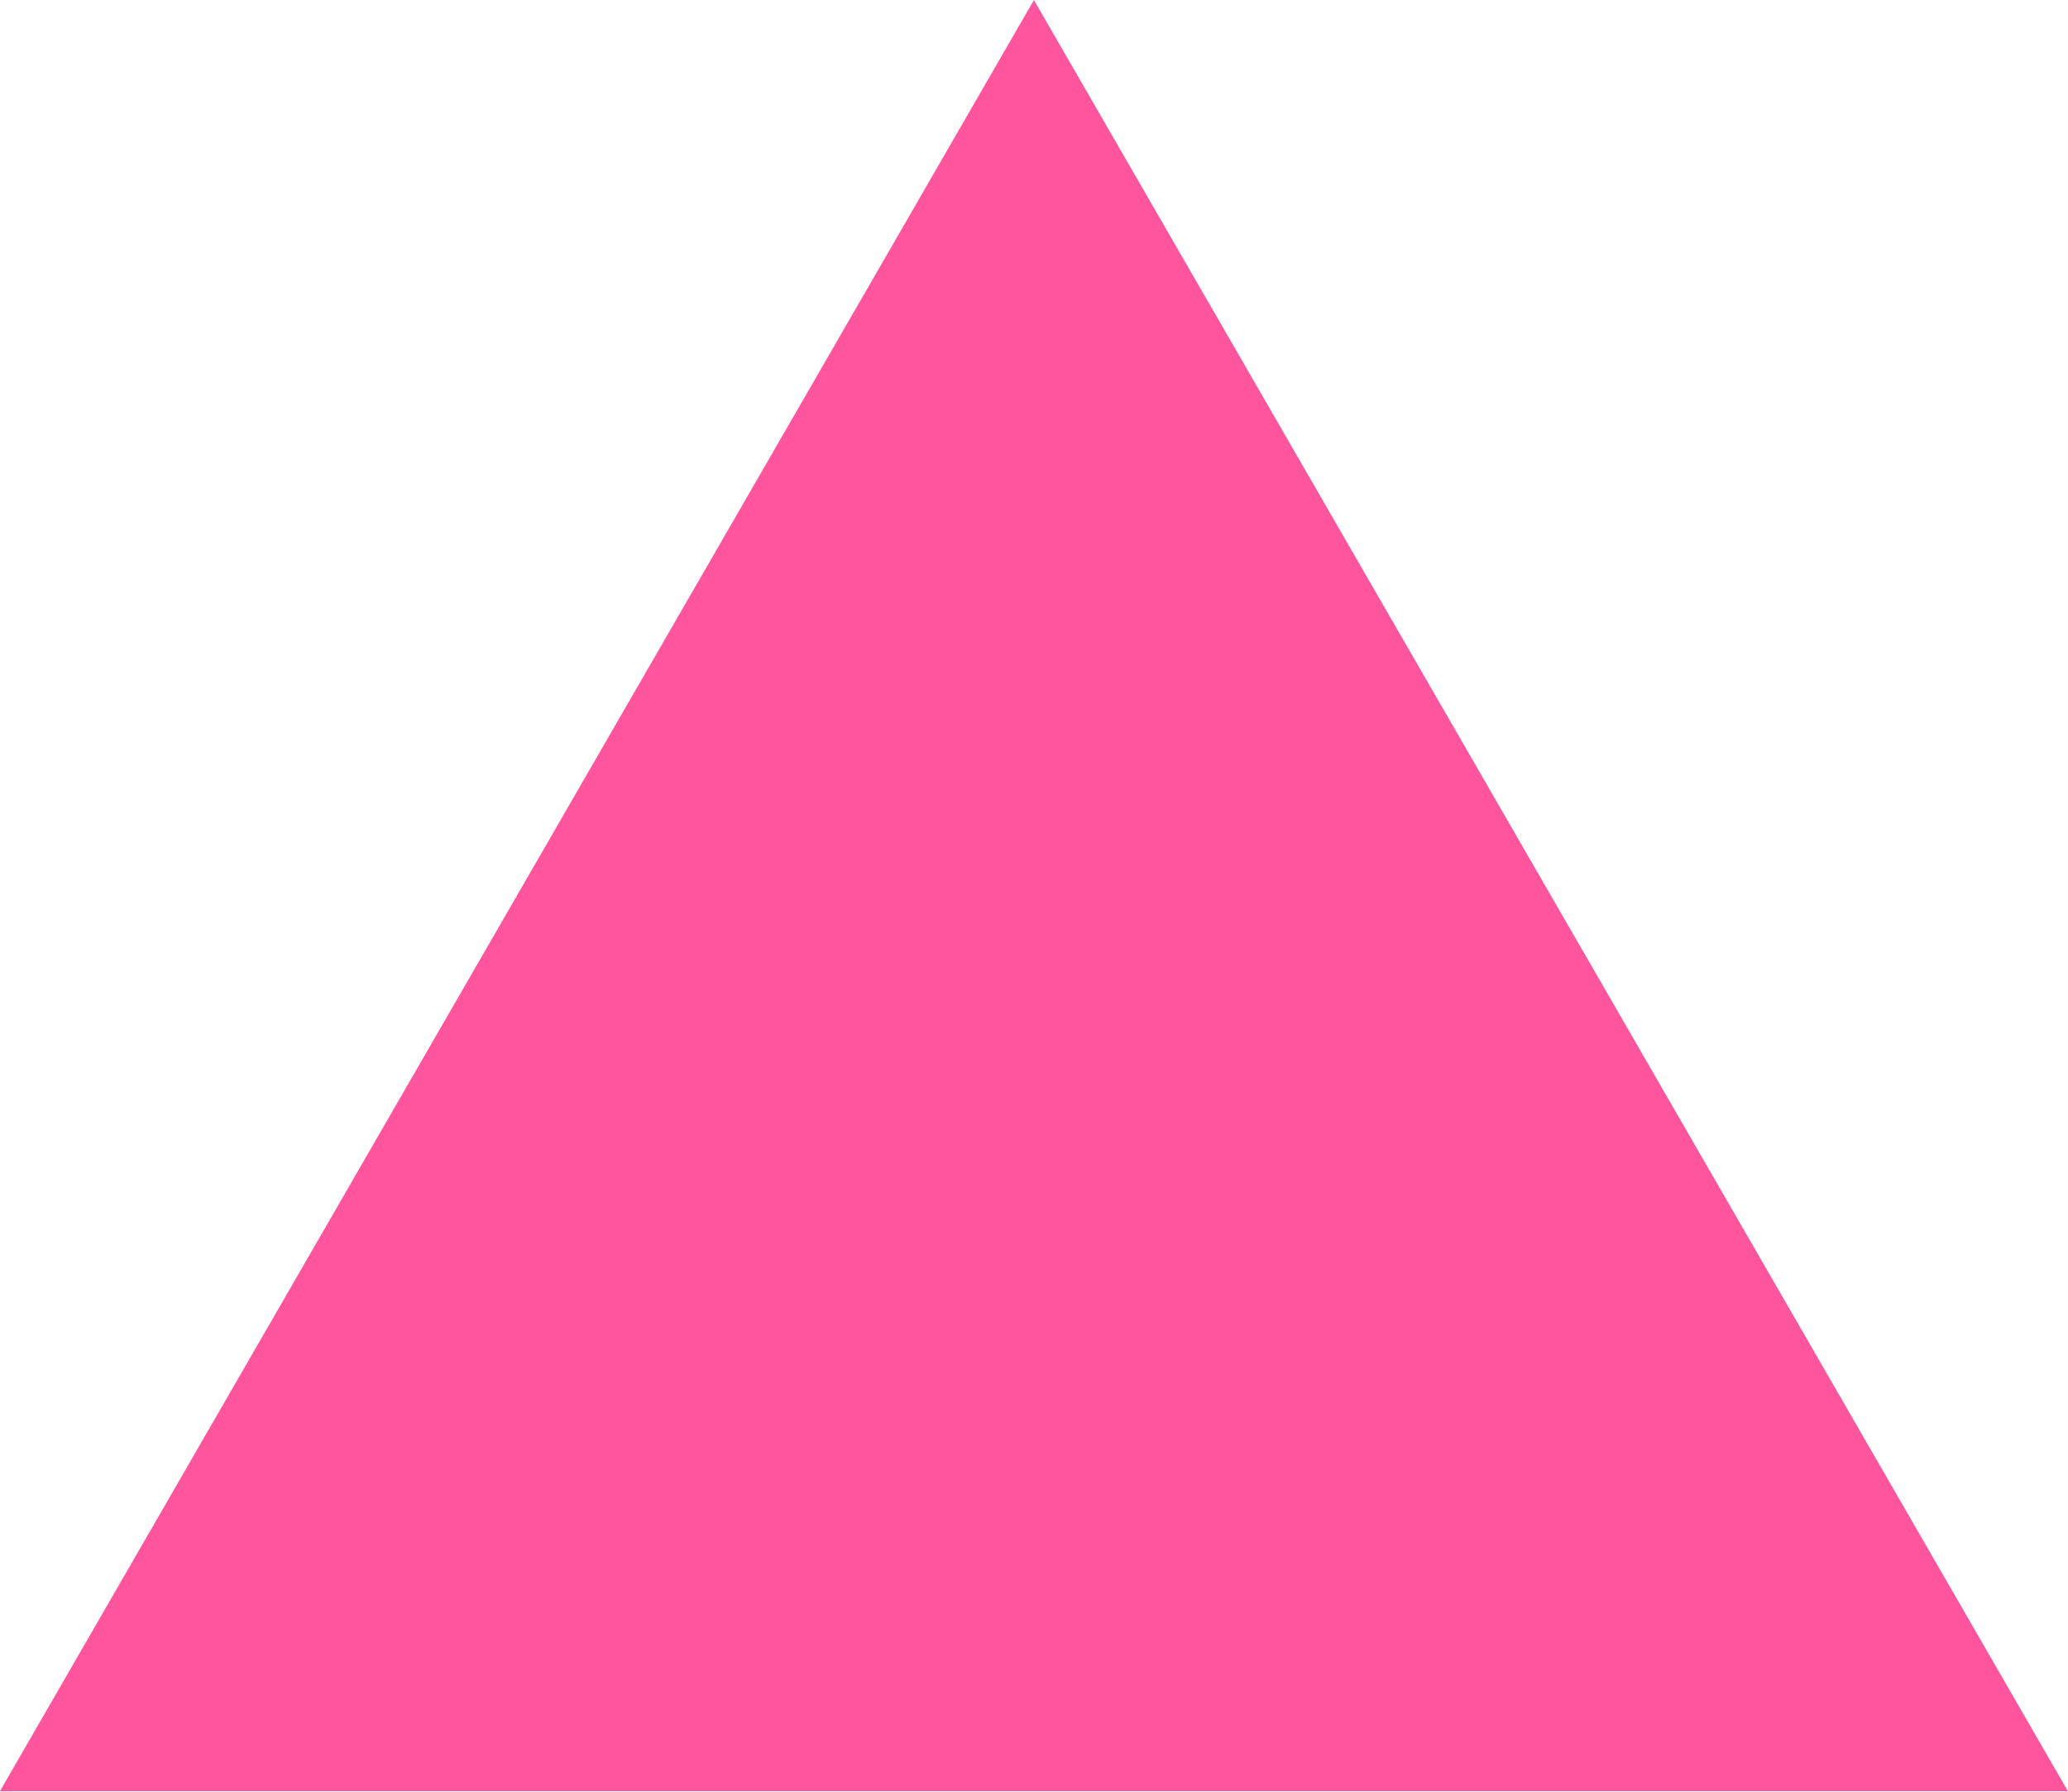
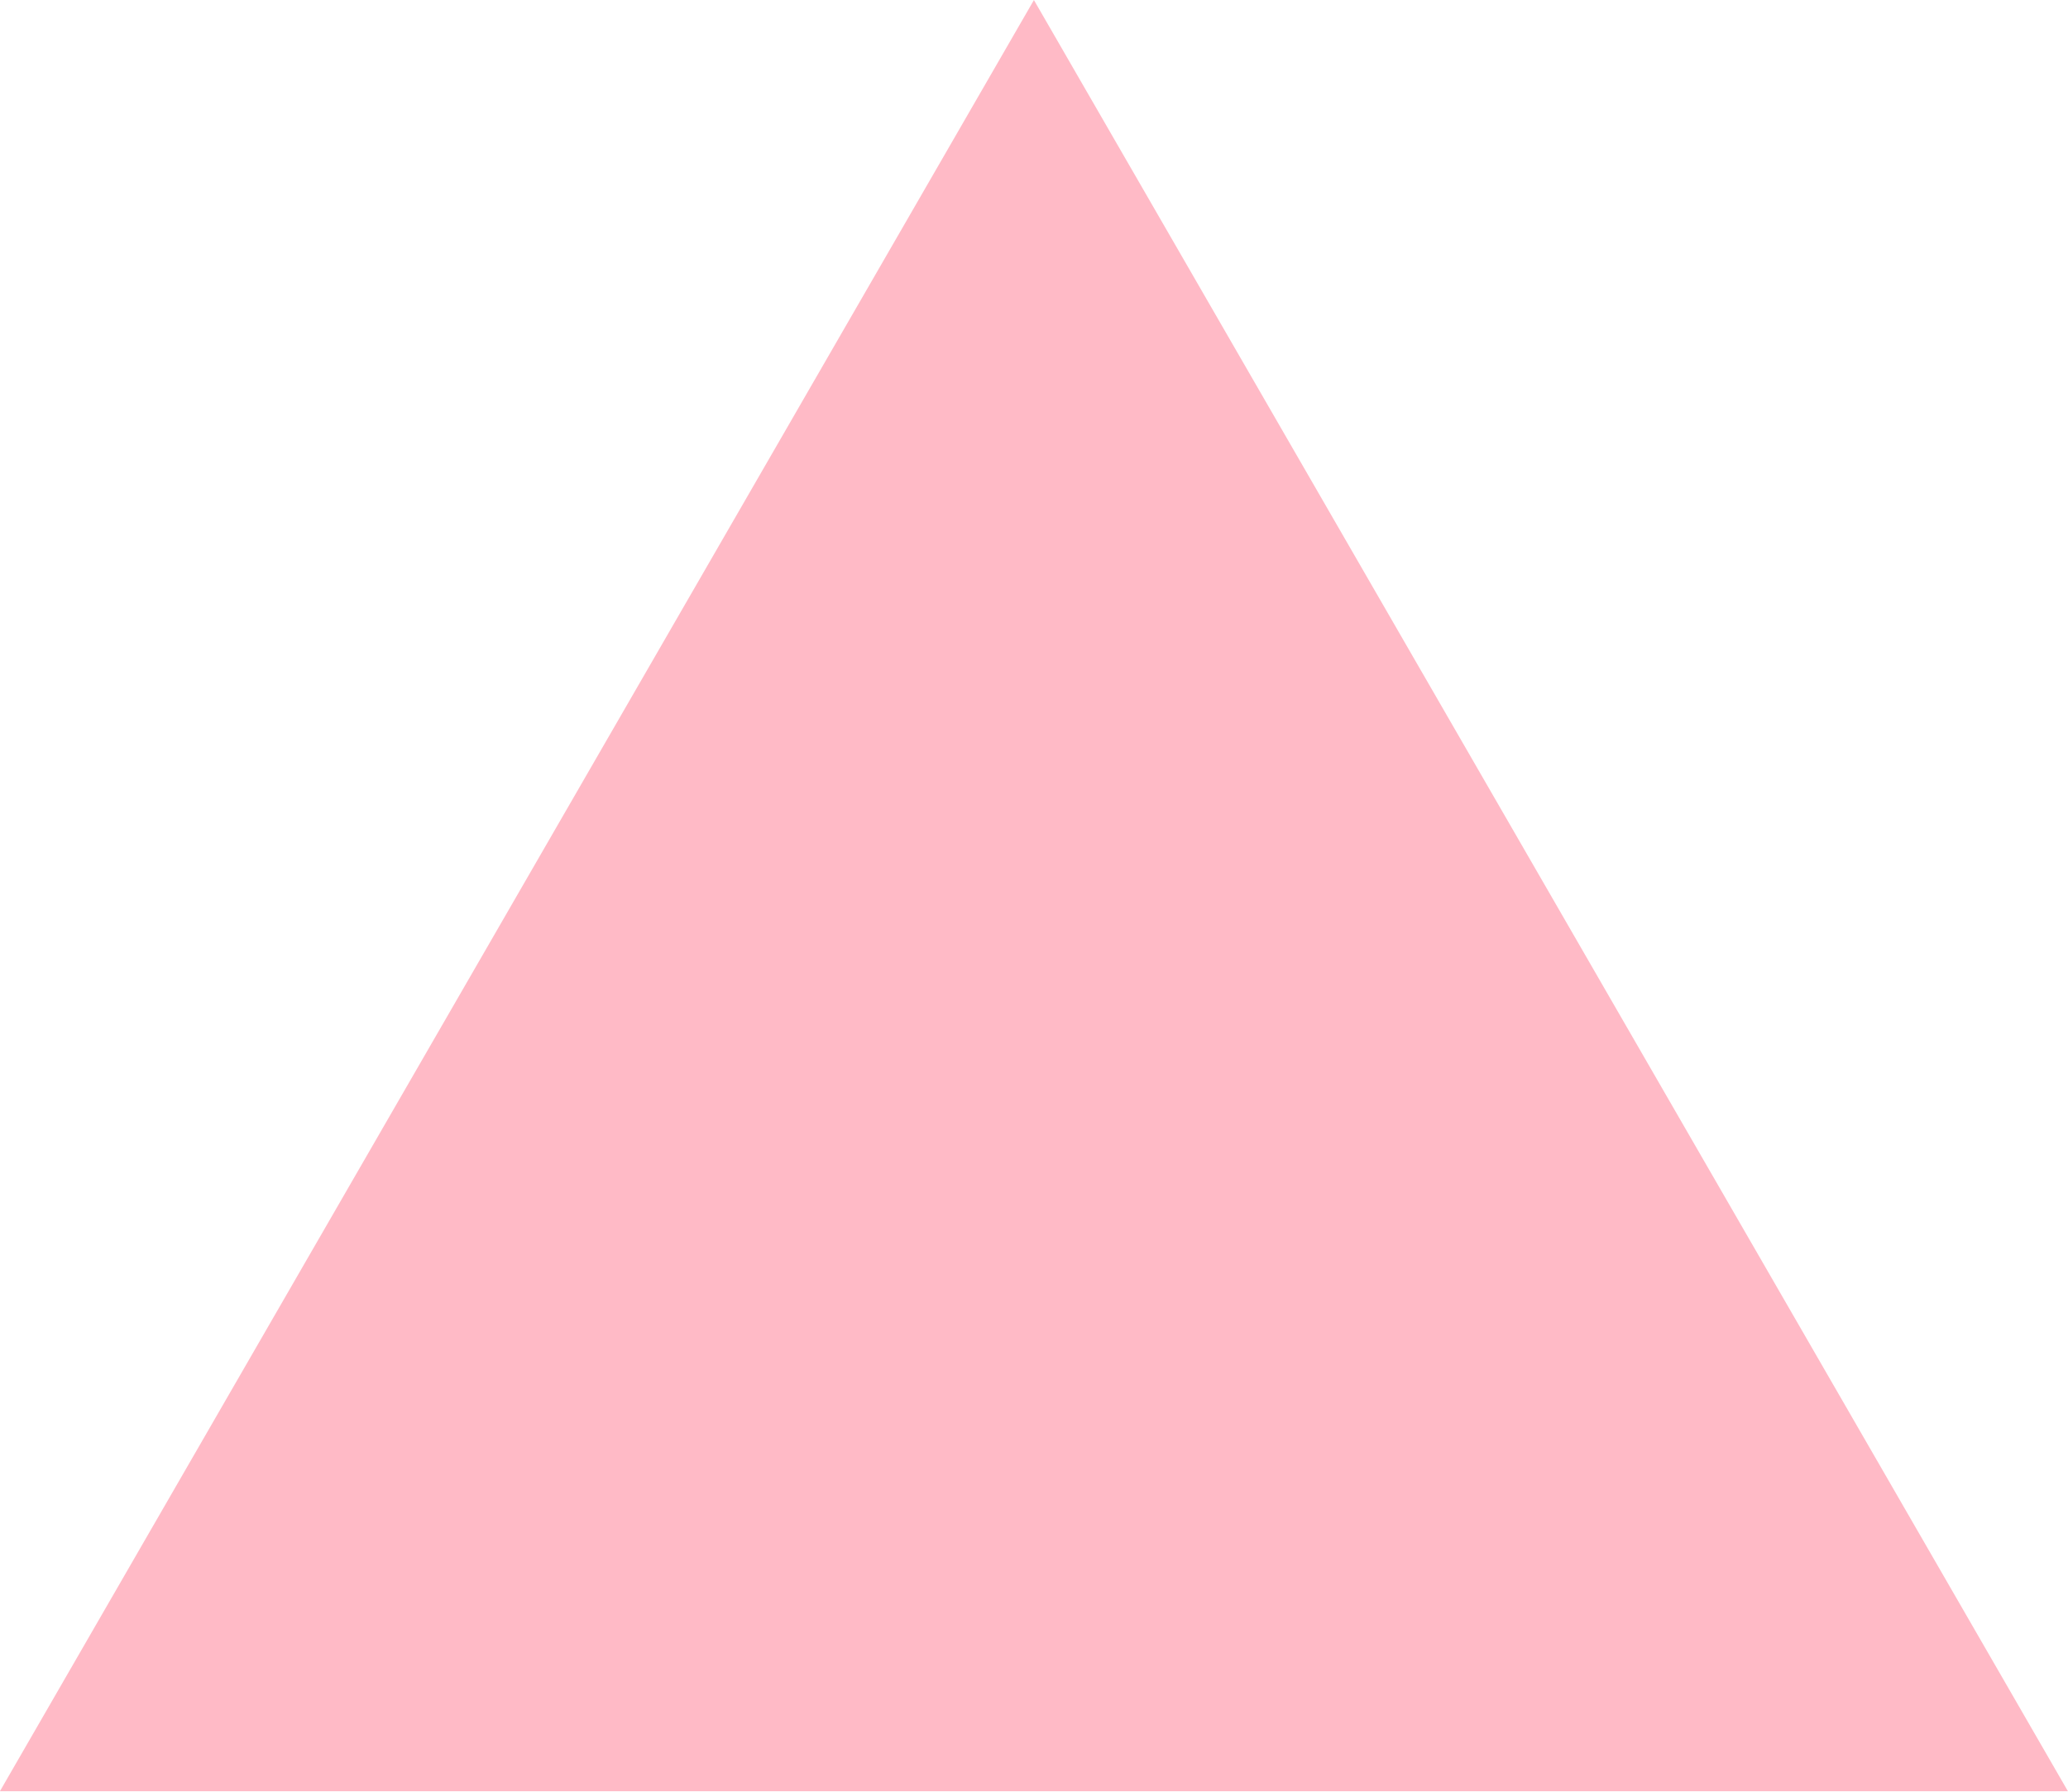
<svg xmlns="http://www.w3.org/2000/svg" width="18.898" height="16.366" viewBox="0 0 5 4.33" version="1.1" id="svg29">
  <defs id="defs23" />
  <g id="layer1" transform="translate(164.8798,-24.83493)">
-     <path style="fill:#ff559d;fill-opacity:1;stroke:none;stroke-width:0.265px;stroke-linecap:butt;stroke-linejoin:miter;stroke-opacity:1" d="m -162.38,24.835 -2.5,4.33 h 5 l -2.5,-4.33" id="path4506" />
+     <path style="fill:#FFBAC6;fill-opacity:1;stroke:none;stroke-width:0.265px;stroke-linecap:butt;stroke-linejoin:miter;stroke-opacity:1" d="m -162.38,24.835 -2.5,4.33 h 5 l -2.5,-4.33" id="path4506" />
  </g>
</svg>
